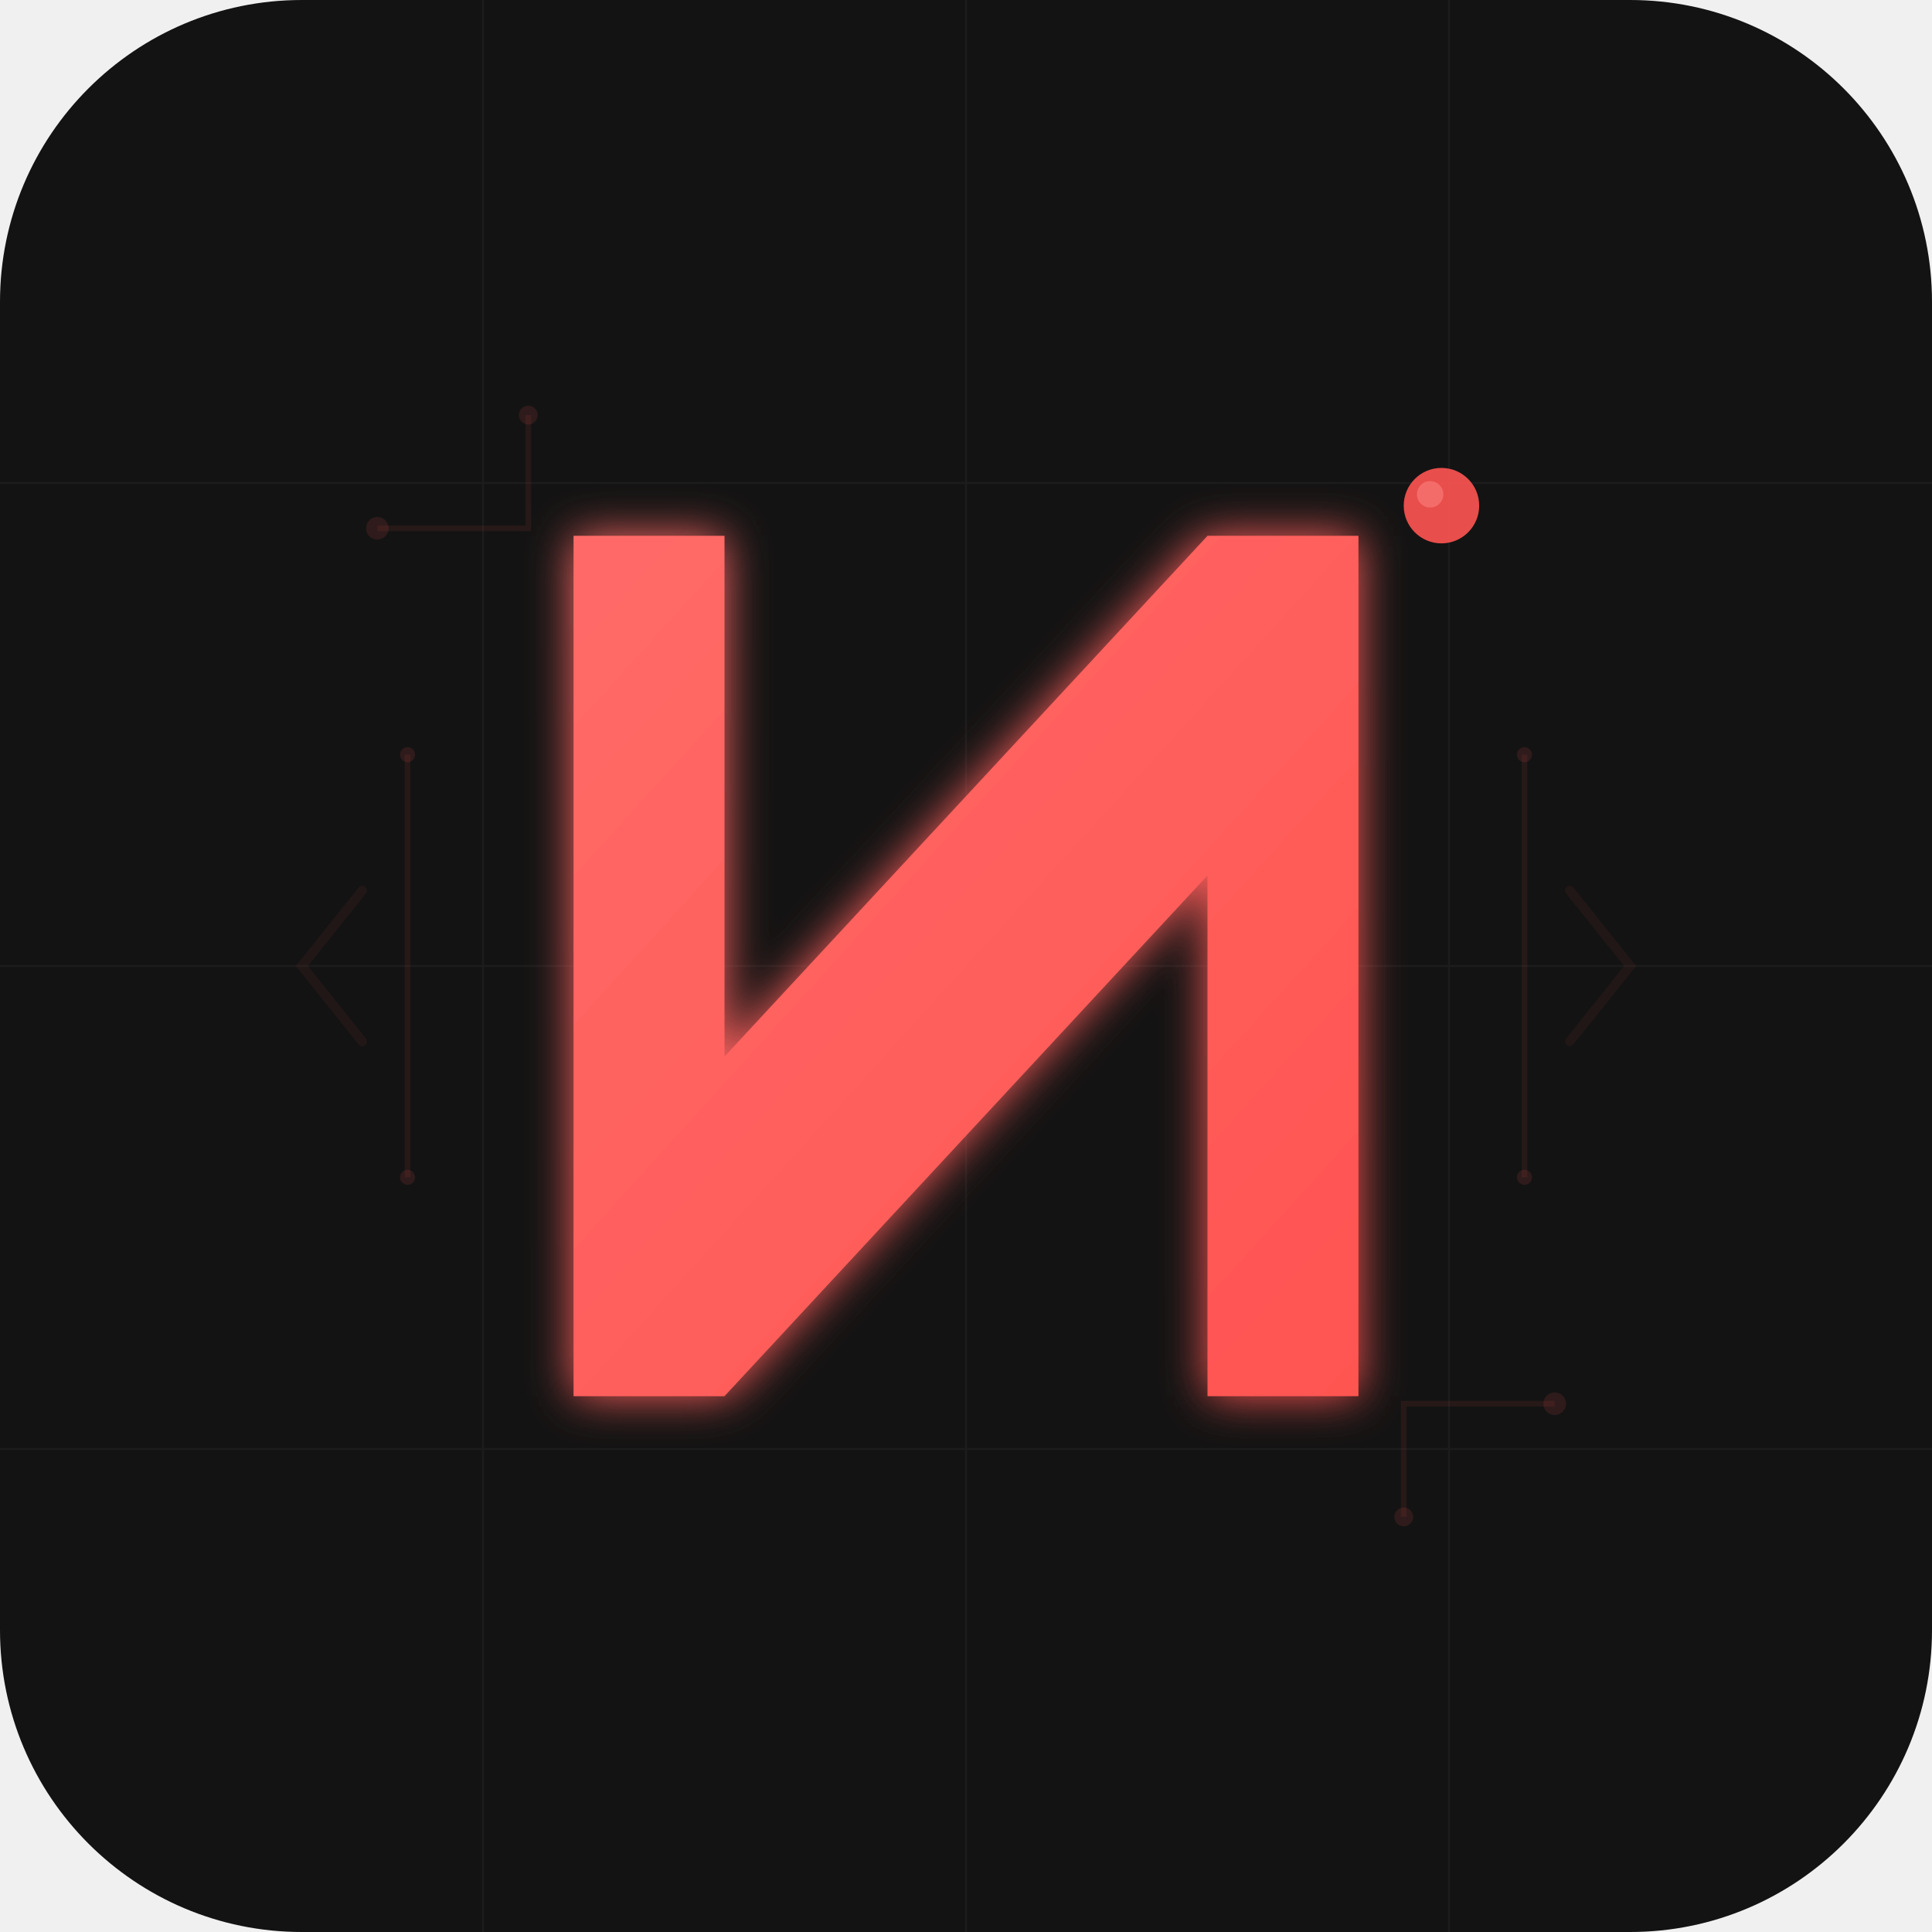
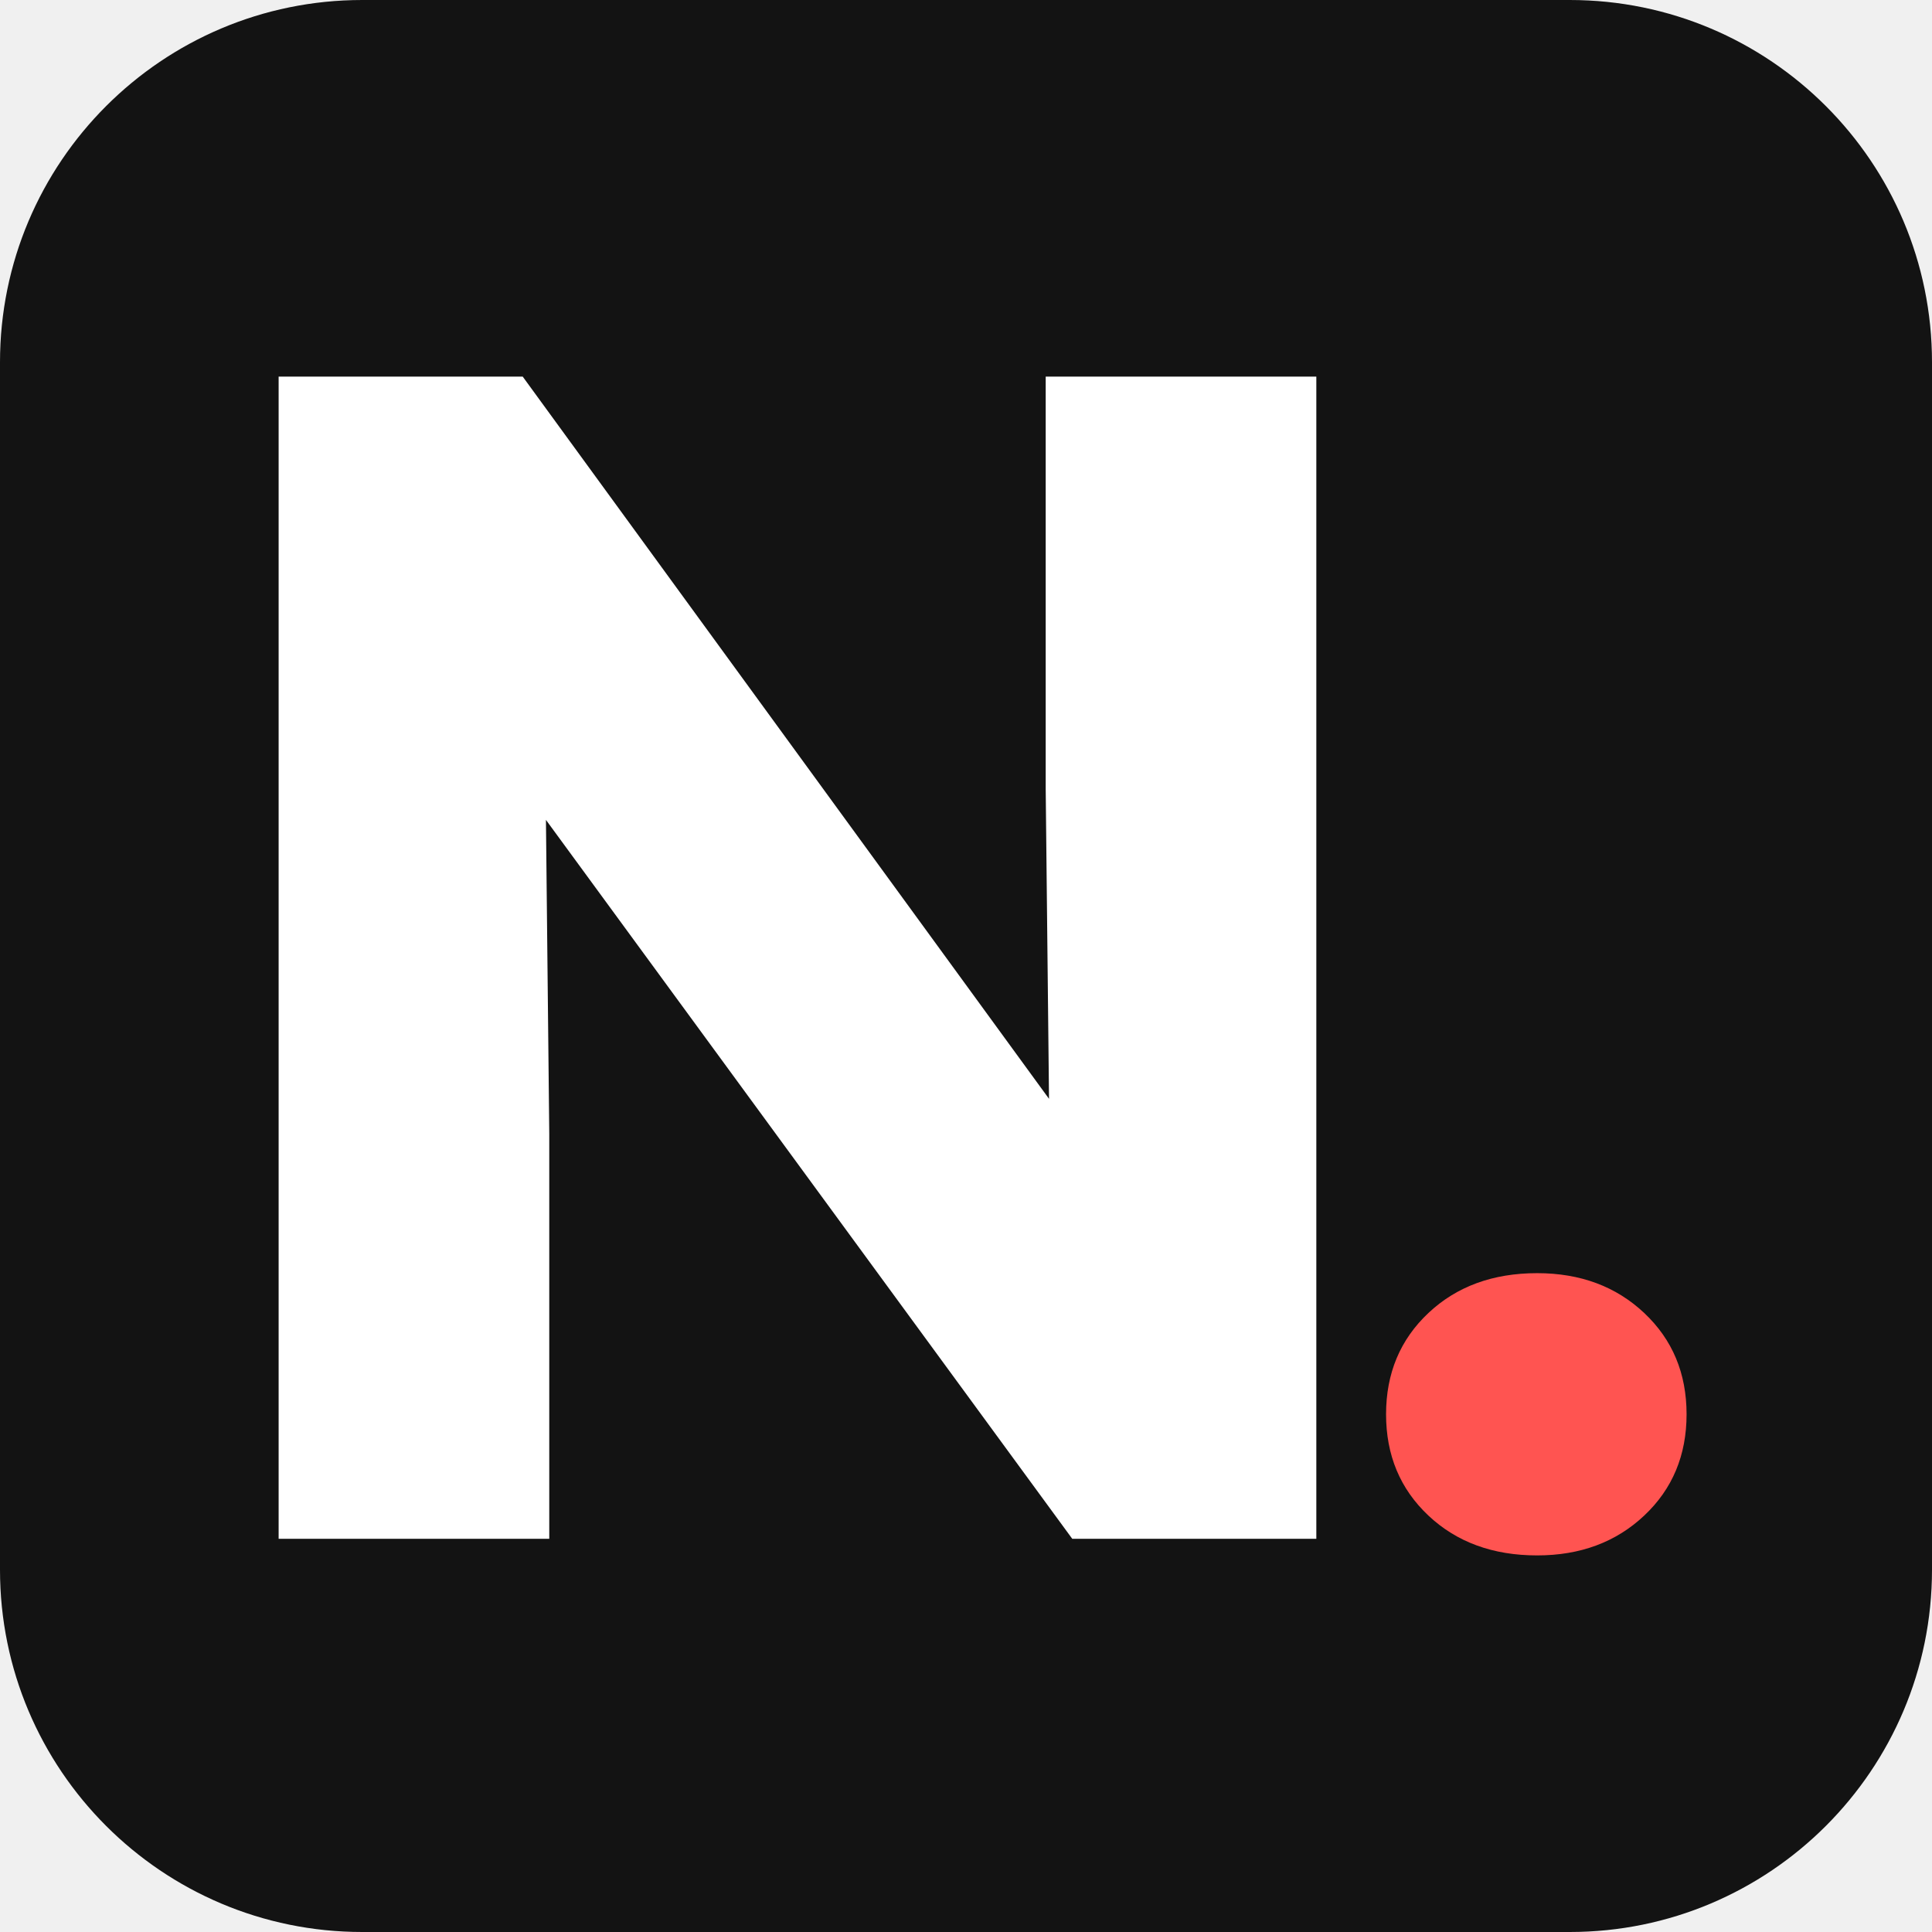
<svg xmlns="http://www.w3.org/2000/svg" viewBox="0 0 512 512" width="512" height="512">
-   <defs>
-     <linearGradient id="ember" x1="0%" y1="0%" x2="100%" y2="100%">
-       <stop offset="0%" stop-color="#ff6b68" />
-       <stop offset="100%" stop-color="#ff5451" />
-     </linearGradient>
-     <linearGradient id="emberGlow" x1="0%" y1="0%" x2="100%" y2="100%">
-       <stop offset="0%" stop-color="#ff5451" stop-opacity="0.3" />
-       <stop offset="100%" stop-color="#ff5451" stop-opacity="0" />
-     </linearGradient>
-     <filter id="glow">
-       <feGaussianBlur stdDeviation="6" result="blur" />
-       <feMerge>
-         <feMergeNode in="blur" />
-         <feMergeNode in="SourceGraphic" />
-       </feMerge>
-     </filter>
-   </defs>
-   <rect width="512" height="512" rx="80" fill="#131313" />
-   <g opacity="0.04" stroke="#ffffff" stroke-width="0.5">
-     <line x1="128" y1="0" x2="128" y2="512" />
-     <line x1="256" y1="0" x2="256" y2="512" />
-     <line x1="384" y1="0" x2="384" y2="512" />
-     <line x1="0" y1="128" x2="512" y2="128" />
-     <line x1="0" y1="256" x2="512" y2="256" />
-     <line x1="0" y1="384" x2="512" y2="384" />
+   <rect width="512" height="512" rx="96" fill="#131313" />
+   <g transform="translate(256, 256) scale(0.44, -0.44) translate(-490, -345)">
+     <path d="M538 700H701V0H554L237 433L239 244V0H76V700H223L540 265L538 452Z" fill="#ffffff" />
+     <g transform="translate(700, 0)">
+       <path d="M43 75Q43 112 68.5 136.0Q94 160 134 160Q173 160 198.5 136.0Q224 112 224 75Q224 38 198.5 14.0Q173 -10 134 -10Q94 -10 68.5 14.0Q43 38 43 75Z" fill="#ff5451" />
+     </g>
  </g>
-   <g opacity="0.08" stroke="#ff5451" stroke-width="1.5" fill="none">
-     <path d="M 100 140 L 140 140 L 140 110" />
-     <path d="M 412 372 L 372 372 L 372 402" />
-     <path d="M 108 200 L 108 312" />
-     <path d="M 404 200 L 404 312" />
-   </g>
-   <g opacity="0.12" fill="#ff5451">
-     <circle cx="100" cy="140" r="3" />
-     <circle cx="140" cy="110" r="2.5" />
-     <circle cx="412" cy="372" r="3" />
-     <circle cx="372" cy="402" r="2.5" />
-     <circle cx="108" cy="200" r="2" />
-     <circle cx="108" cy="312" r="2" />
-     <circle cx="404" cy="200" r="2" />
-     <circle cx="404" cy="312" r="2" />
-   </g>
-   <g opacity="0.06" stroke="#ff5451" stroke-width="2.5" fill="none" stroke-linecap="round">
-     <path d="M 96 236 L 80 256 L 96 276" />
-     <path d="M 416 236 L 432 256 L 416 276" />
-   </g>
-   <g filter="url(#glow)">
-     <path d="       M 152 370 L 152 142       L 192 142       L 192 280       L 320 142       L 360 142       L 360 370       L 320 370       L 320 232       L 192 370       Z     " fill="url(#ember)" />
-   </g>
-   <circle cx="382" cy="134" r="10" fill="#ff5451" opacity="0.9" />
-   <circle cx="379" cy="131" r="3.5" fill="#ff8a88" opacity="0.5" />
</svg>
